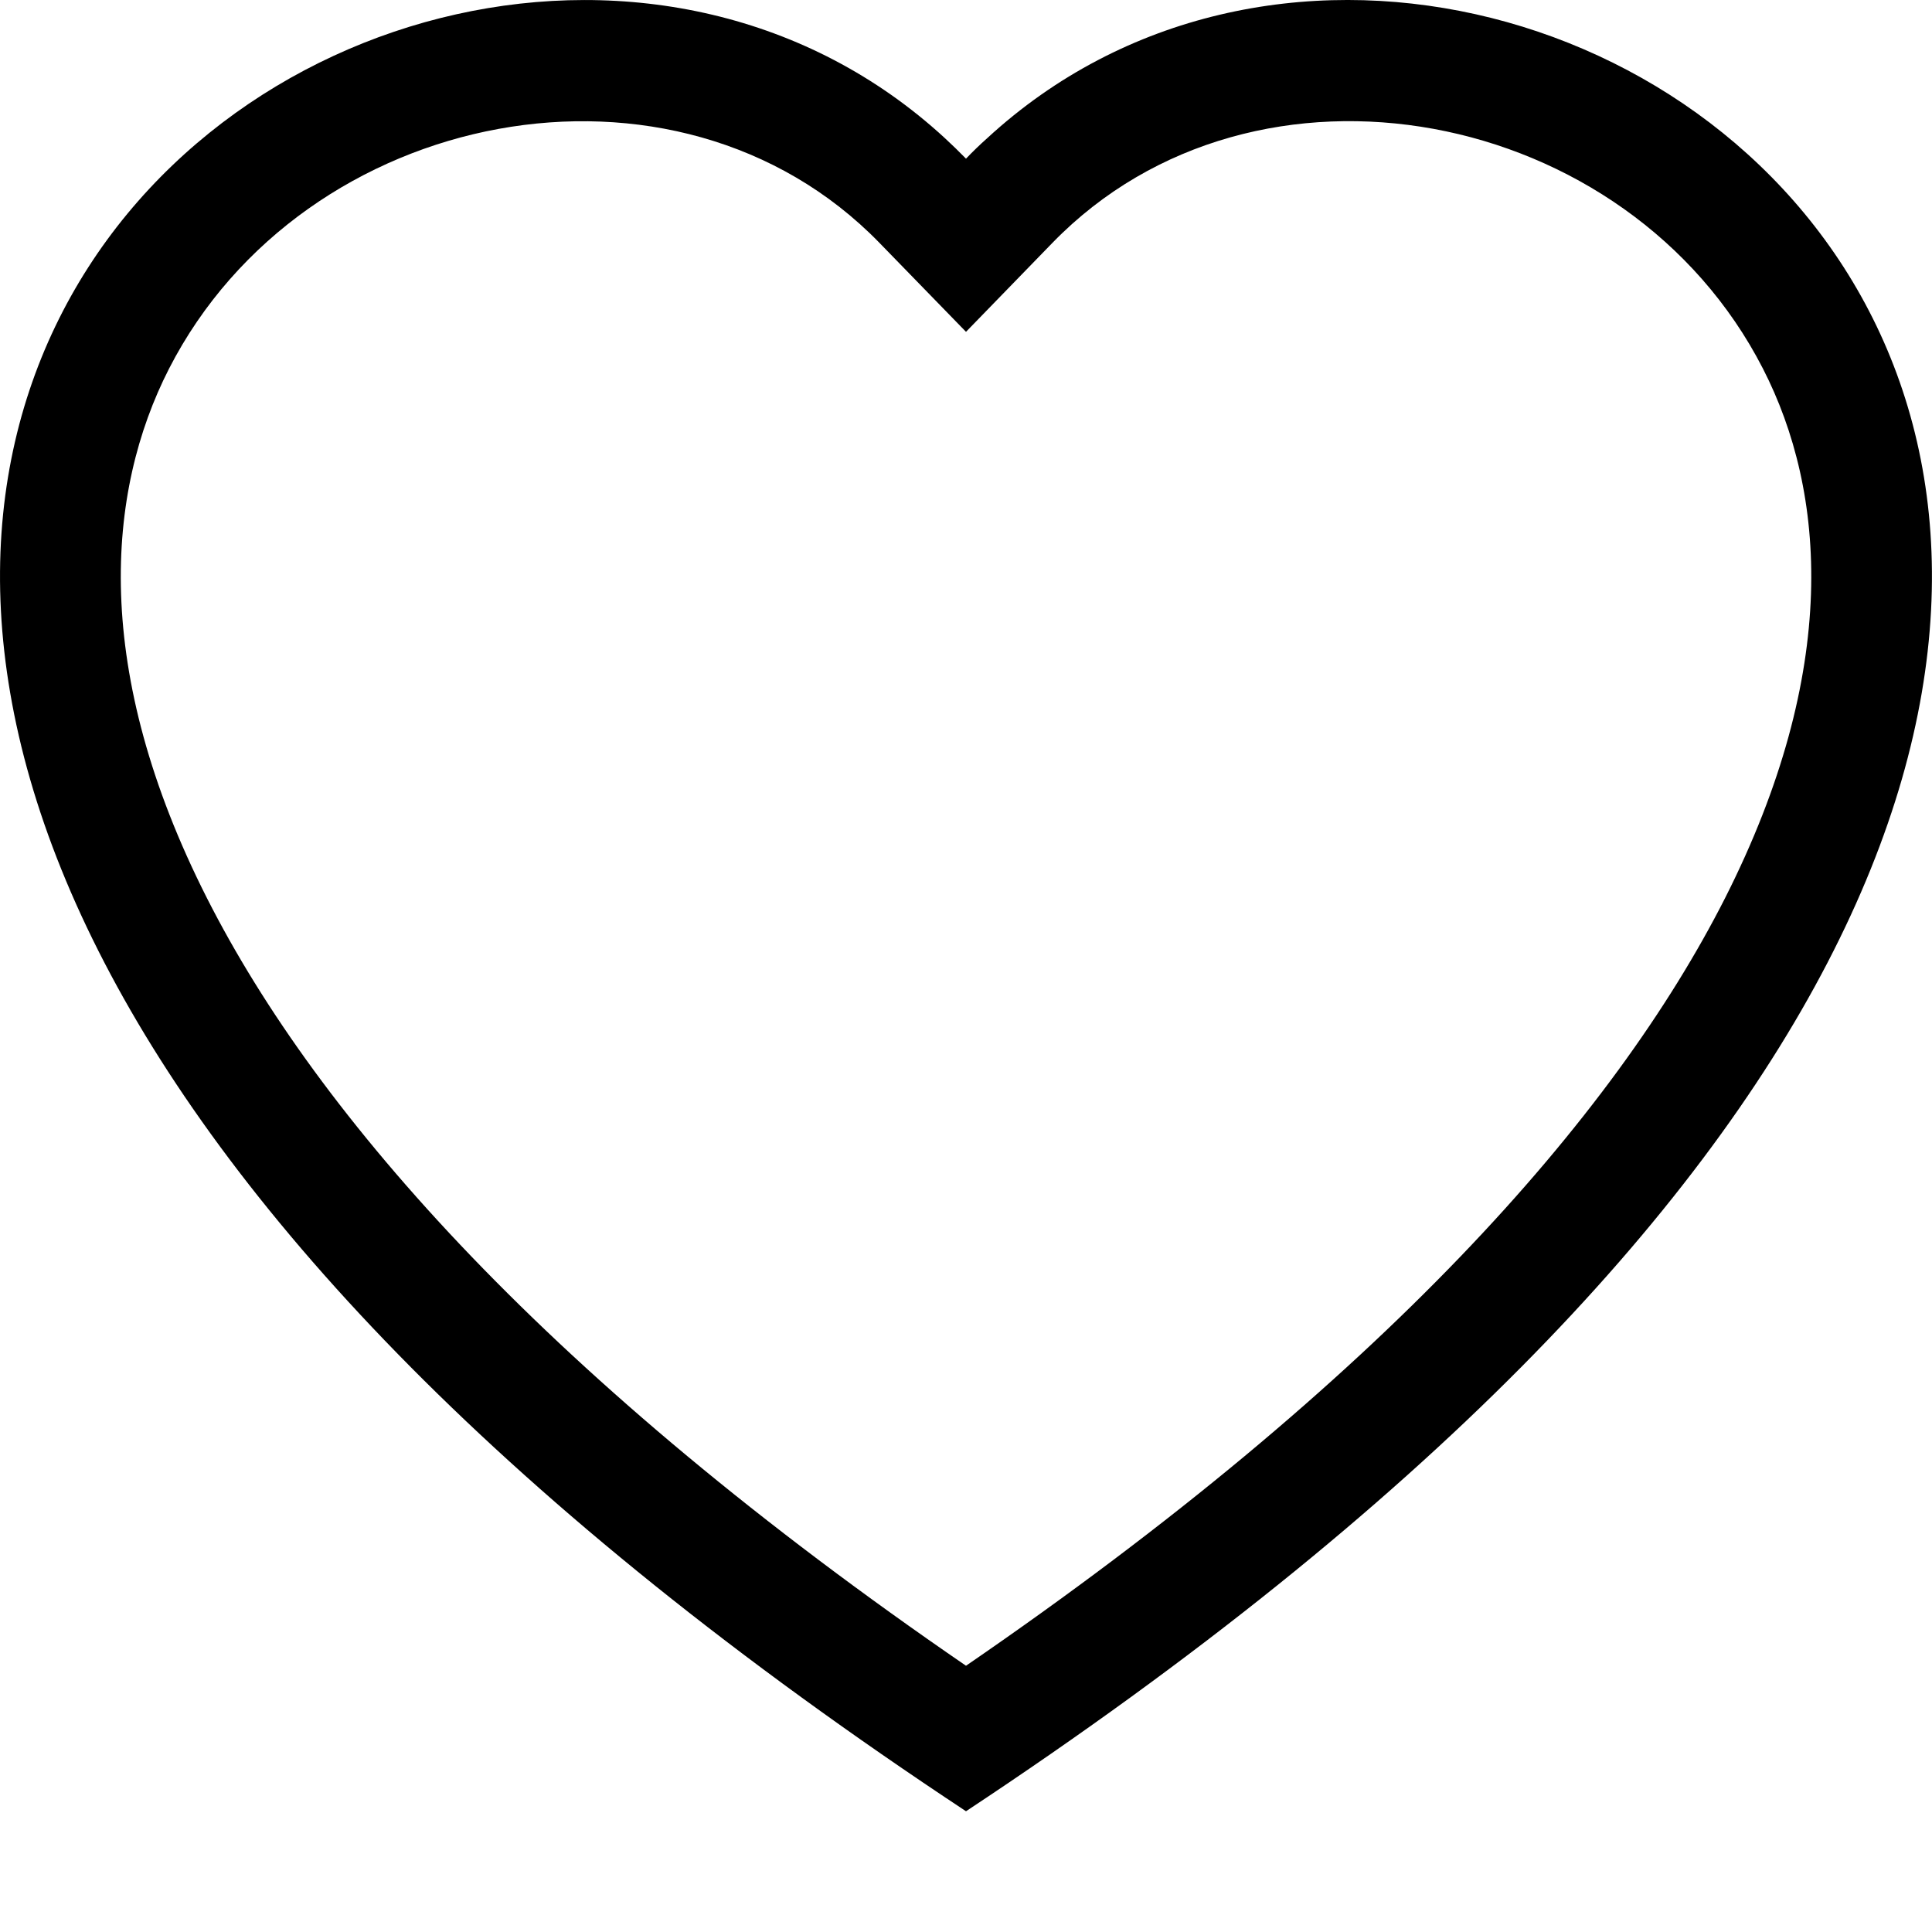
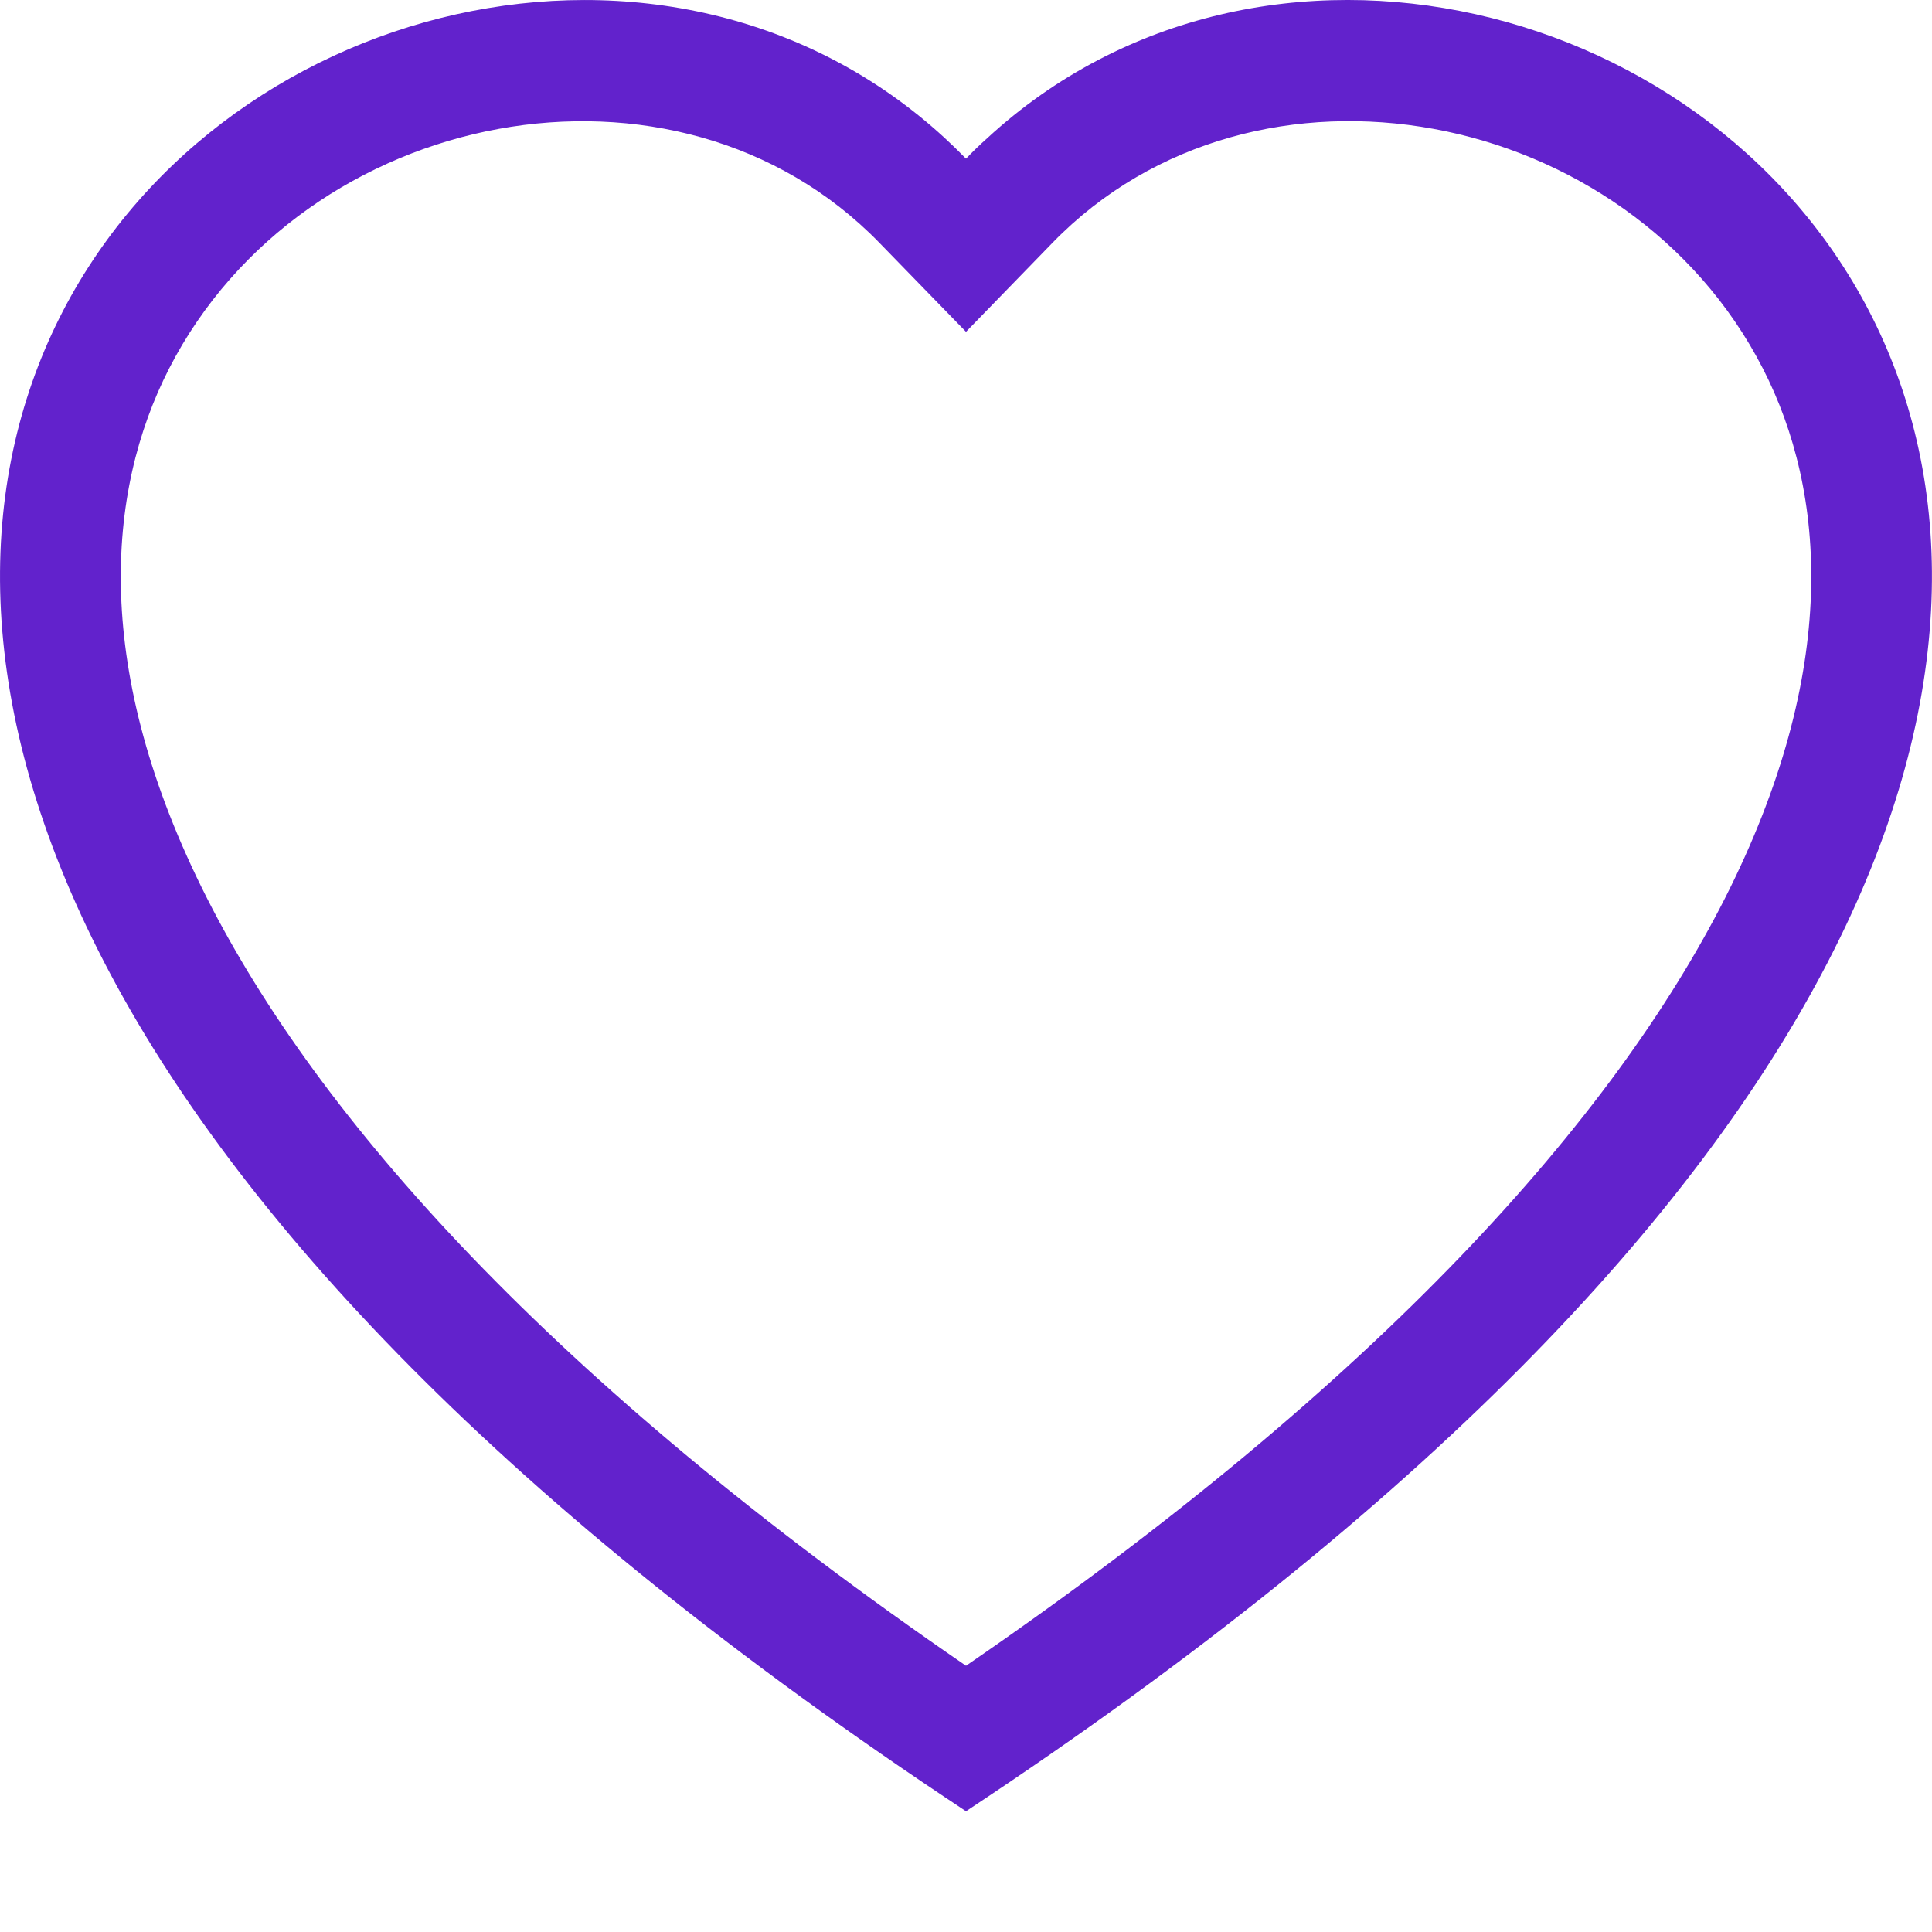
- <svg xmlns="http://www.w3.org/2000/svg" width="16" height="16" fill="currentColor" class="bi bi-heart" viewBox="0 0 16 16">
+ <svg xmlns="http://www.w3.org/2000/svg" width="16" height="16" fill="#6222CC" class="bi bi-heart" viewBox="0 0 16 16">
  <path d="m8 2.748-.717-.737C5.6.281 2.514.878 1.4 3.053c-.523 1.023-.641 2.5.314 4.385.92 1.815 2.834 3.989 6.286 6.357 3.452-2.368 5.365-4.542 6.286-6.357.955-1.886.838-3.362.314-4.385C13.486.878 10.4.28 8.717 2.01zM8 15C-7.333 4.868 3.279-3.04 7.824 1.143q.09.083.176.171a3 3 0 0 1 .176-.17C12.72-3.042 23.333 4.867 8 15" />
</svg>
